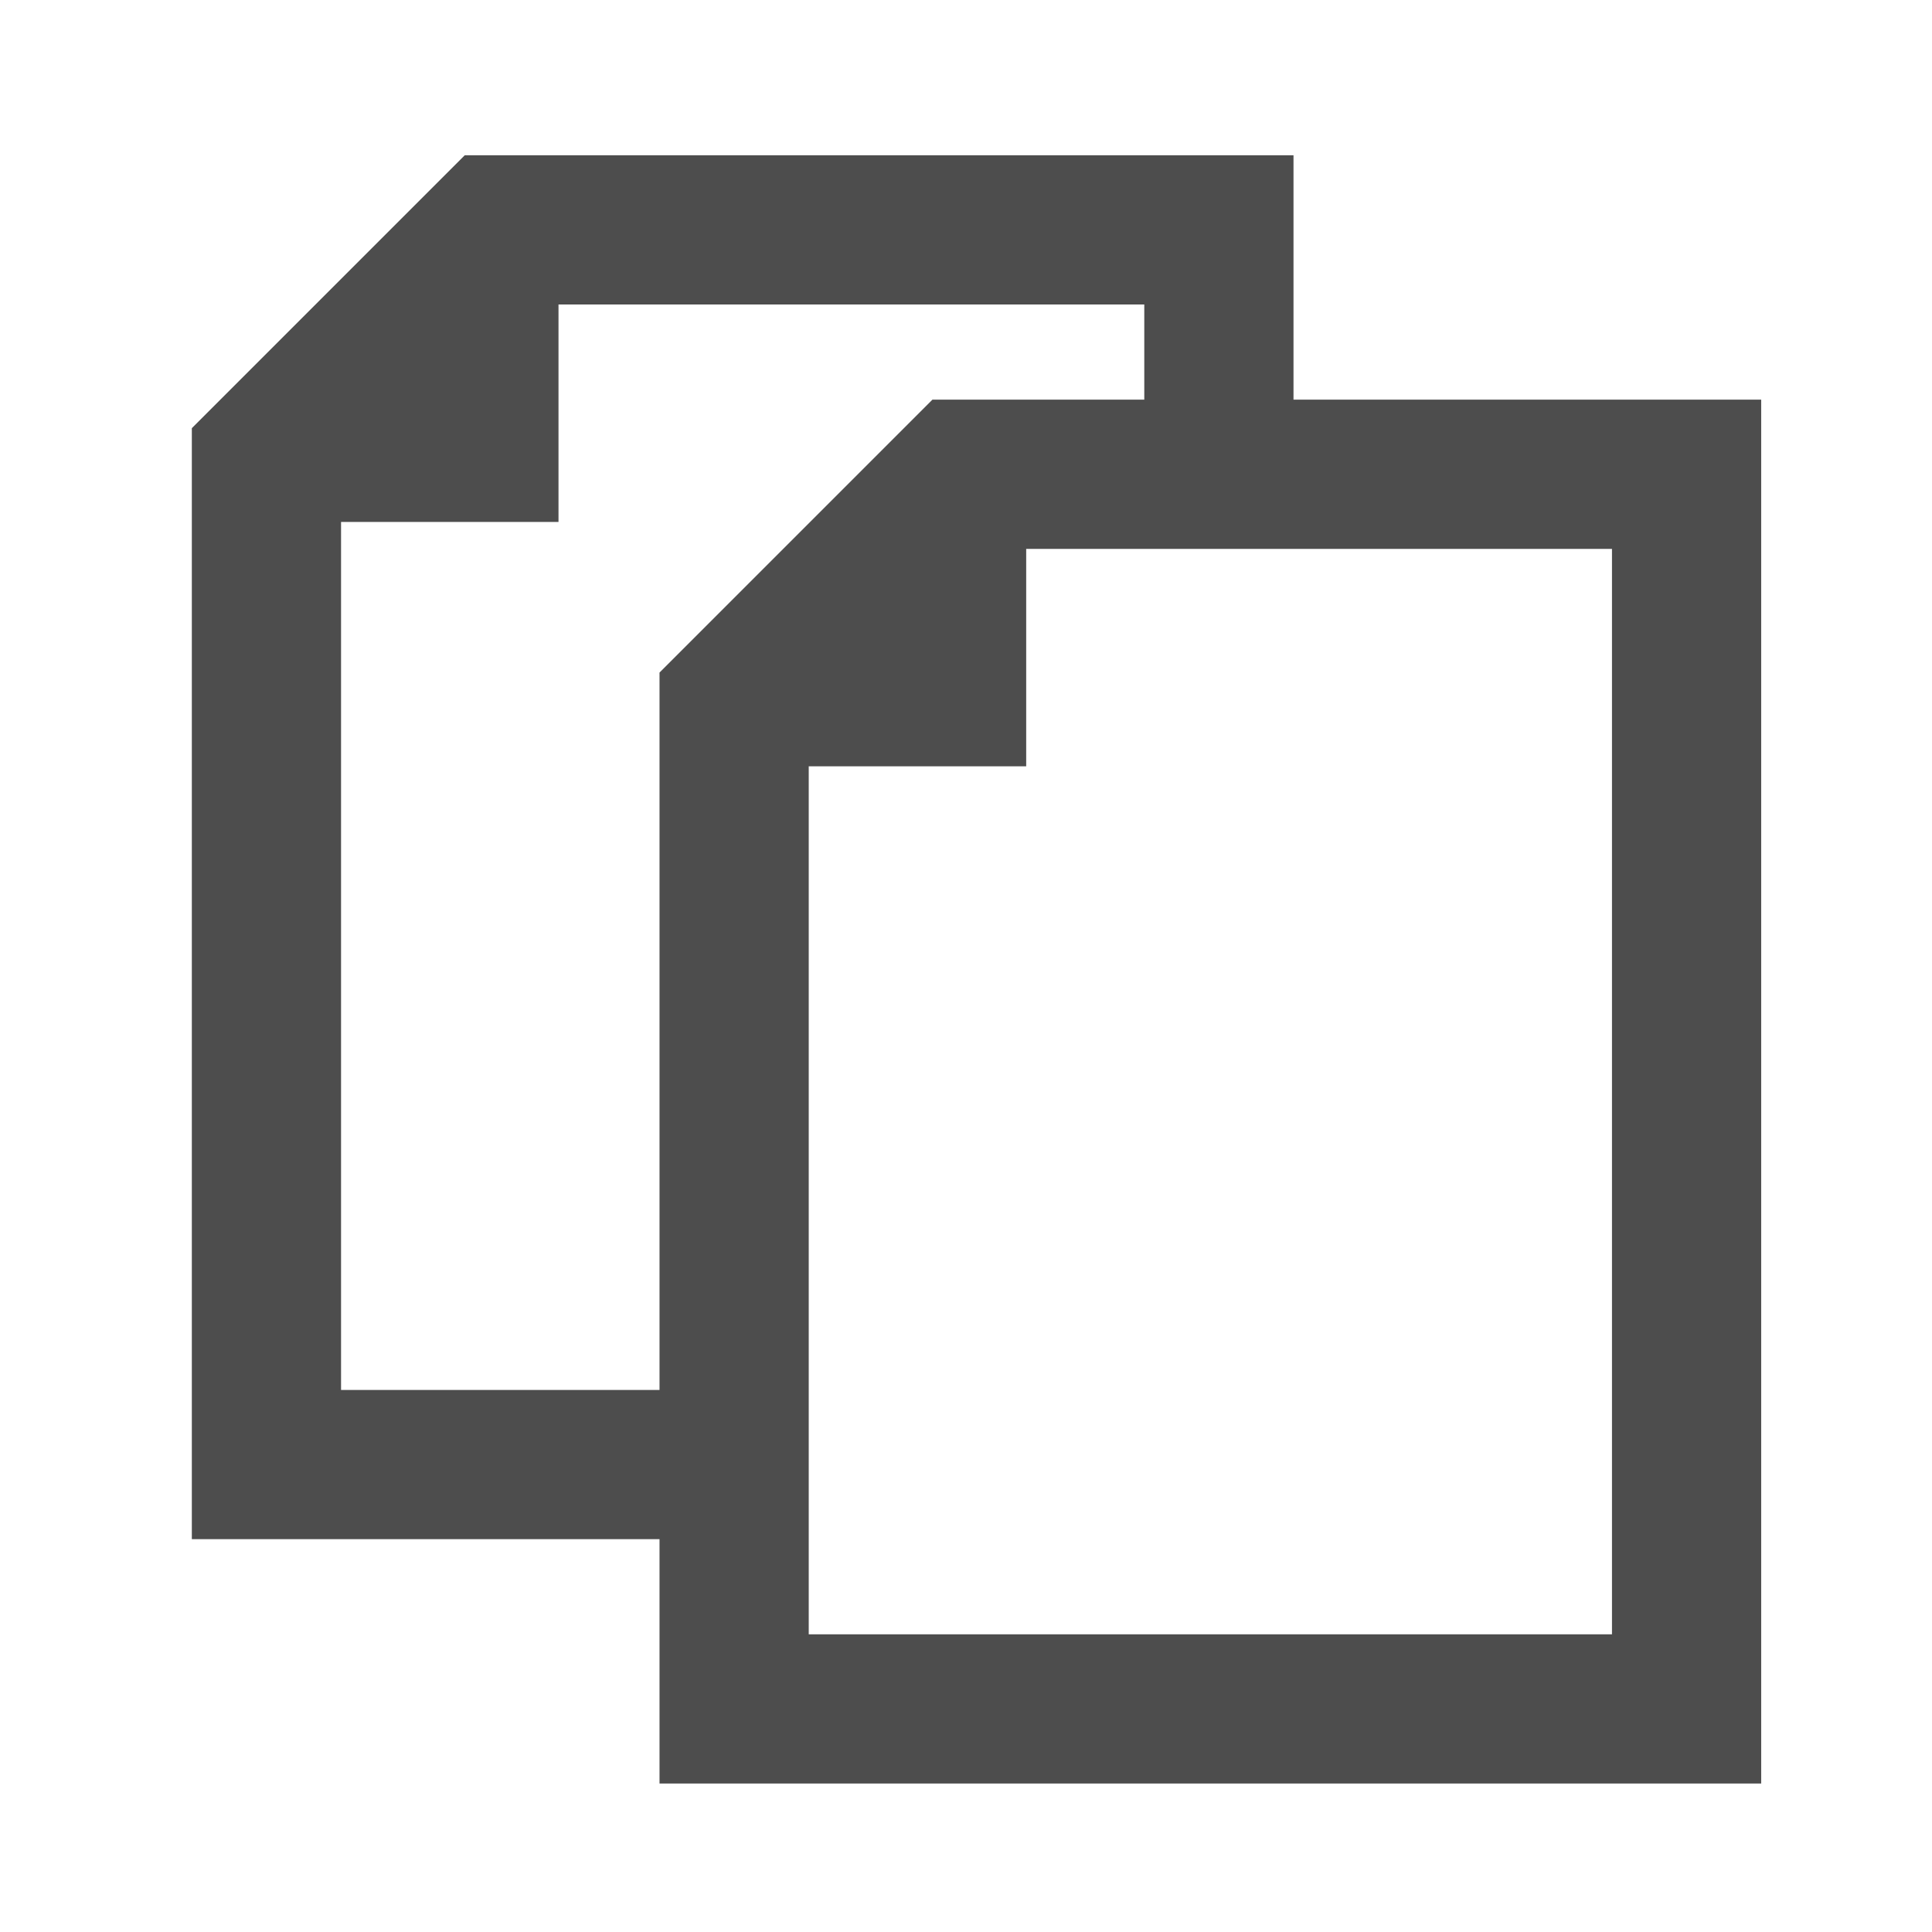
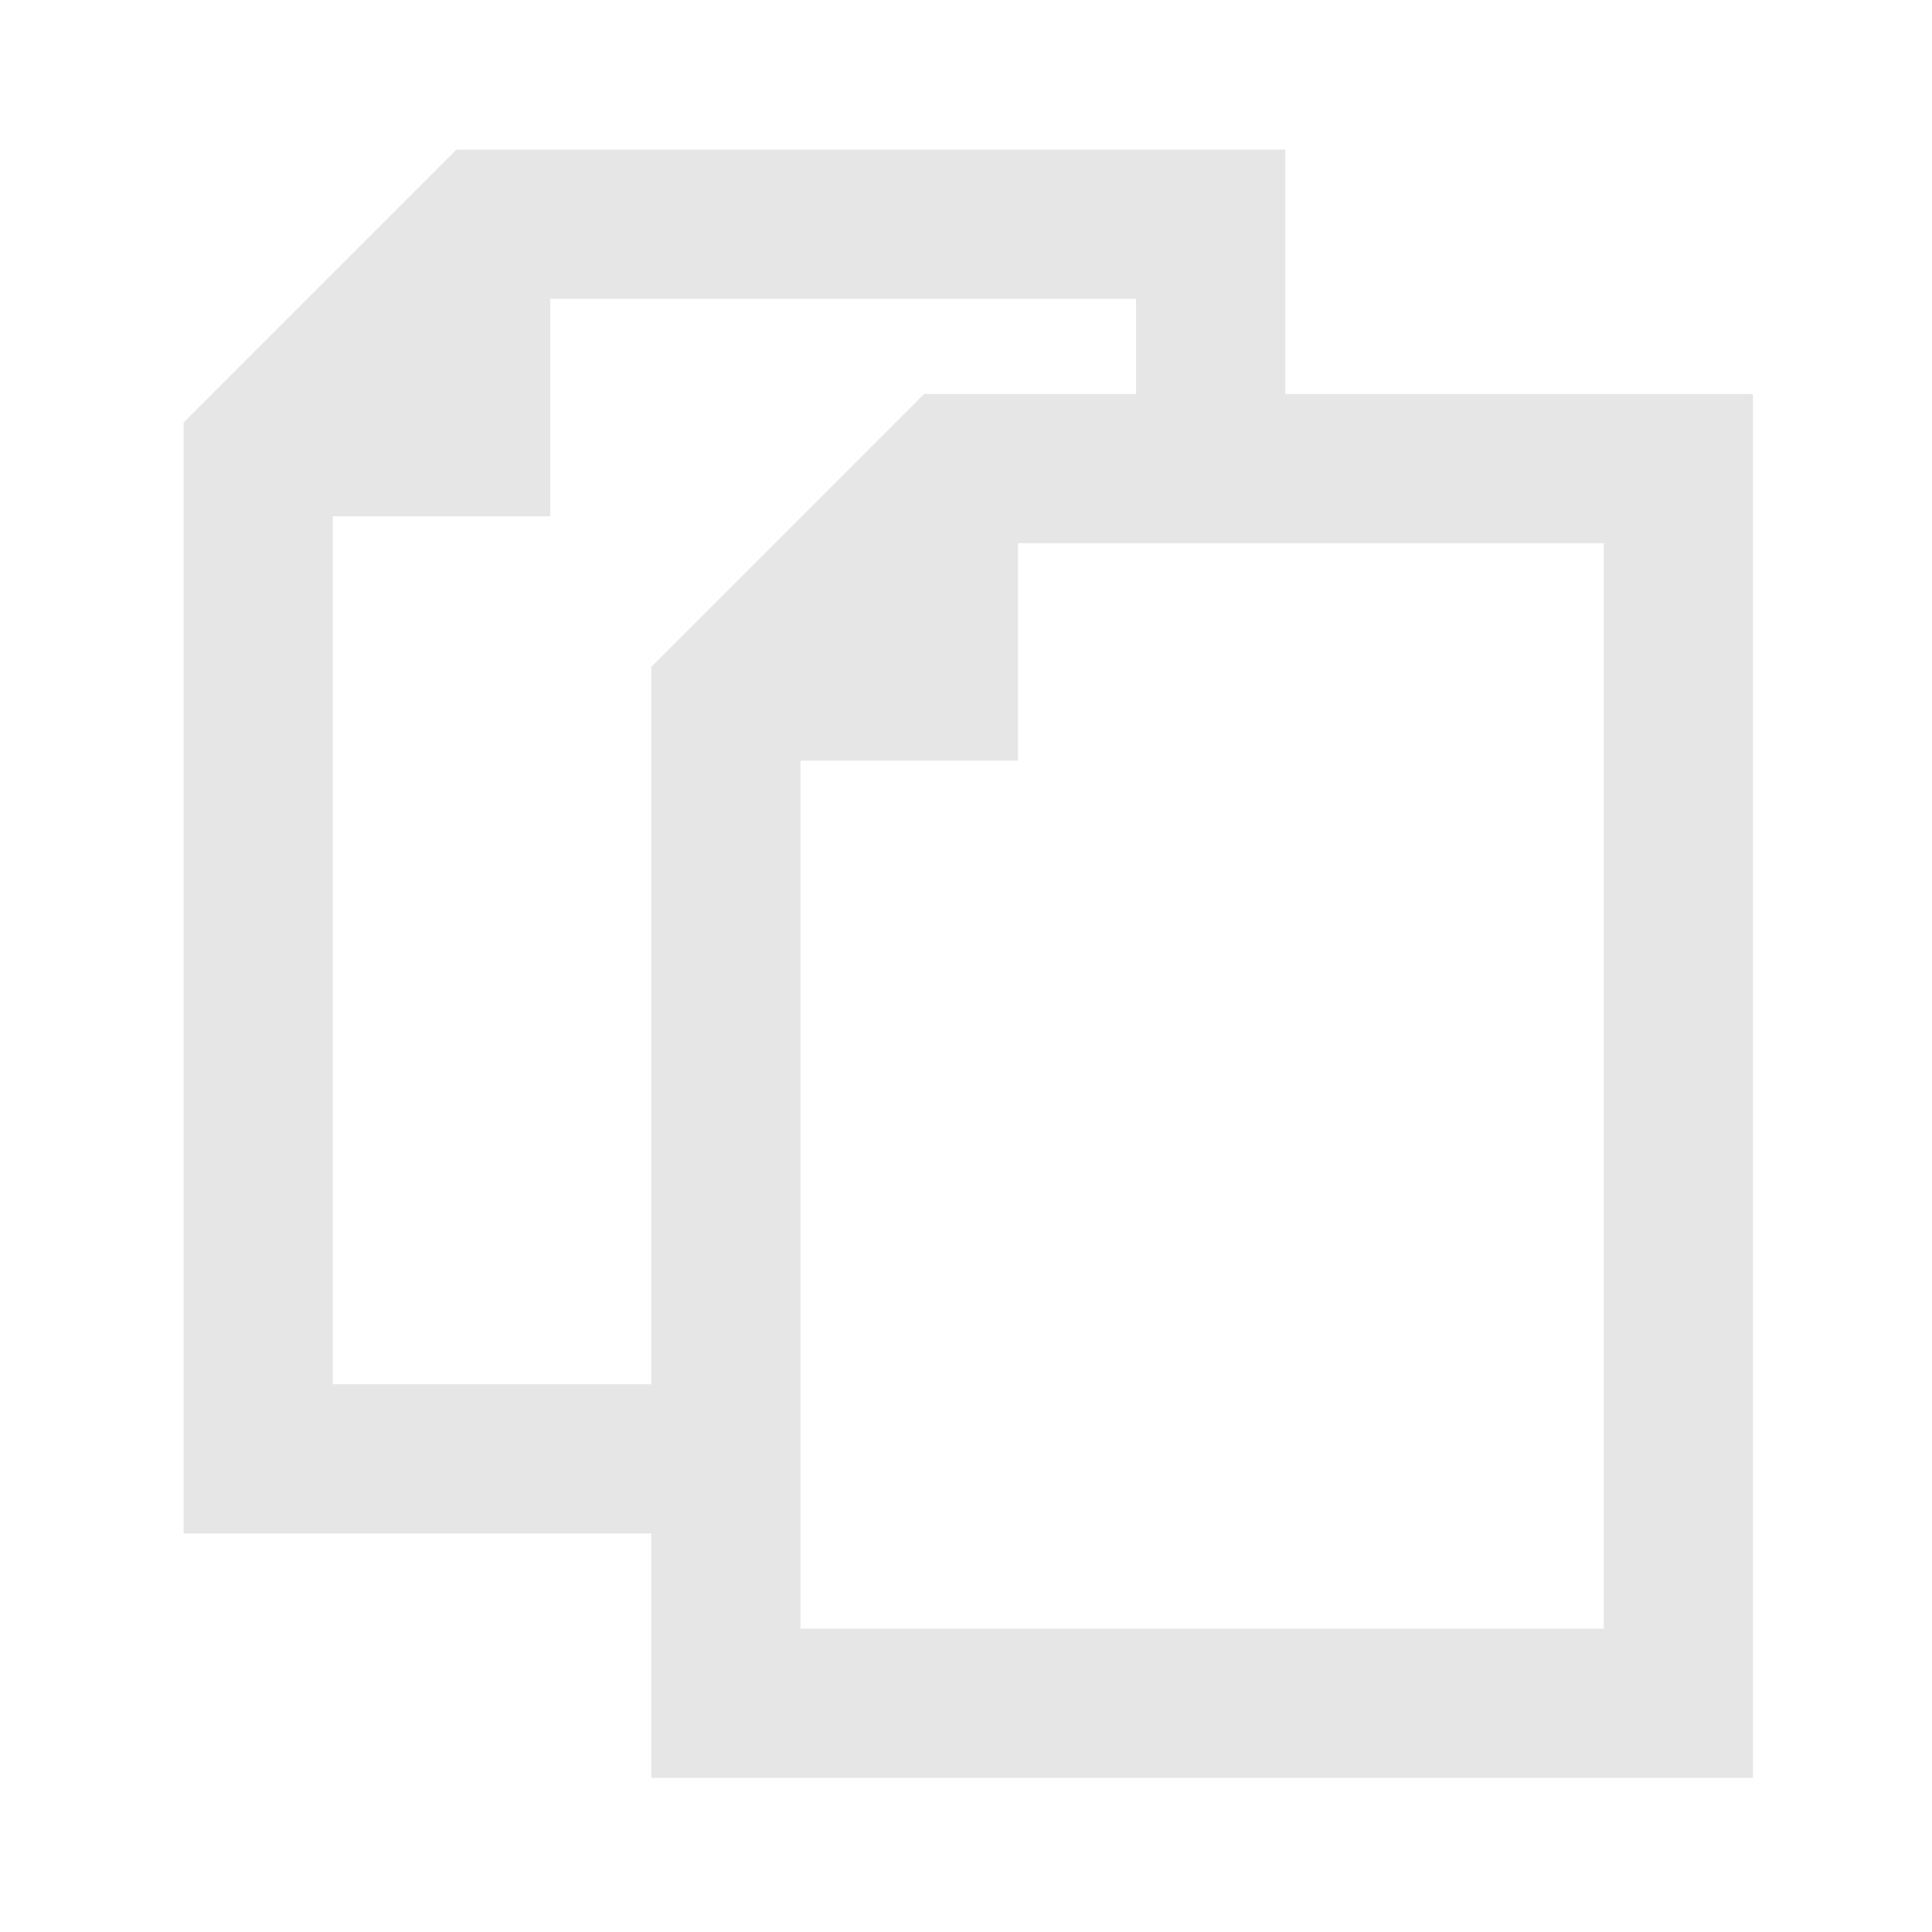
<svg xmlns="http://www.w3.org/2000/svg" width="500" height="500" viewBox="0 0 500 500" id="svg5330" version="1.1">
  <defs id="defs5332" />
  <g id="layer1" transform="translate(0,-552.3621)">
-     <g id="g910">
-       <path id="rect816" d="M 120.267,592.551 49.646,663.174 V 950.697 H 173.759 V 912.08 H 88.263 V 687.445 h 56.277 v -56.277 h 151.6 v 26.395 h 38.617 v -65.012 z" style="color:#000000;font-style:normal;font-variant:normal;font-weight:normal;font-stretch:normal;font-size:medium;line-height:normal;font-family:sans-serif;font-variant-ligatures:normal;font-variant-position:normal;font-variant-caps:normal;font-variant-numeric:normal;font-variant-alternates:normal;font-feature-settings:normal;text-indent:0;text-align:start;text-decoration:none;text-decoration-line:none;text-decoration-style:solid;text-decoration-color:#000000;letter-spacing:normal;word-spacing:normal;text-transform:none;writing-mode:lr-tb;direction:ltr;text-orientation:mixed;dominant-baseline:auto;baseline-shift:baseline;text-anchor:start;white-space:normal;shape-padding:0;clip-rule:nonzero;display:inline;overflow:visible;visibility:visible;opacity:1;isolation:auto;mix-blend-mode:normal;color-interpolation:sRGB;color-interpolation-filters:linearRGB;solid-color:#000000;solid-opacity:1;vector-effect:none;fill:#4d4d4d;fill-opacity:1;fill-rule:nonzero;stroke:none;stroke-width:38.617;stroke-linecap:round;stroke-linejoin:miter;stroke-miterlimit:4;stroke-dasharray:none;stroke-dashoffset:0;stroke-opacity:1;paint-order:normal;color-rendering:auto;image-rendering:auto;shape-rendering:auto;text-rendering:auto;enable-background:accumulate" />
-       <path id="rect816-2" d="m 241.304,655.795 -70.621,70.623 v 287.523 H 455.794 V 655.795 Z m 24.273,38.617 H 417.177 V 975.324 H 209.3 V 750.689 h 56.277 z" style="color:#000000;font-style:normal;font-variant:normal;font-weight:normal;font-stretch:normal;font-size:medium;line-height:normal;font-family:sans-serif;font-variant-ligatures:normal;font-variant-position:normal;font-variant-caps:normal;font-variant-numeric:normal;font-variant-alternates:normal;font-feature-settings:normal;text-indent:0;text-align:start;text-decoration:none;text-decoration-line:none;text-decoration-style:solid;text-decoration-color:#000000;letter-spacing:normal;word-spacing:normal;text-transform:none;writing-mode:lr-tb;direction:ltr;text-orientation:mixed;dominant-baseline:auto;baseline-shift:baseline;text-anchor:start;white-space:normal;shape-padding:0;clip-rule:nonzero;display:inline;overflow:visible;visibility:visible;opacity:1;isolation:auto;mix-blend-mode:normal;color-interpolation:sRGB;color-interpolation-filters:linearRGB;solid-color:#000000;solid-opacity:1;vector-effect:none;fill:#4d4d4d;fill-opacity:1;fill-rule:nonzero;stroke:none;stroke-width:38.617;stroke-linecap:round;stroke-linejoin:miter;stroke-miterlimit:4;stroke-dasharray:none;stroke-dashoffset:0;stroke-opacity:1;paint-order:normal;color-rendering:auto;image-rendering:auto;shape-rendering:auto;text-rendering:auto;enable-background:accumulate" />
+     <g transform="translate(-2.129067,-1.474911)" id="g910" style="fill:#e6e6e6;fill-opacity:1;stroke:none;stroke-opacity:1">
+       <path id="rect816" d="M 120.267,592.551 49.646,663.174 V 950.697 H 173.759 V 912.08 H 88.263 V 687.445 h 56.277 v -56.277 h 151.6 v 26.395 h 38.617 v -65.012 z" style="color:#000000;font-style:normal;font-variant:normal;font-weight:normal;font-stretch:normal;font-size:medium;line-height:normal;font-family:sans-serif;font-variant-ligatures:normal;font-variant-position:normal;font-variant-caps:normal;font-variant-numeric:normal;font-variant-alternates:normal;font-feature-settings:normal;text-indent:0;text-align:start;text-decoration:none;text-decoration-line:none;text-decoration-style:solid;text-decoration-color:#000000;letter-spacing:normal;word-spacing:normal;text-transform:none;writing-mode:lr-tb;direction:ltr;text-orientation:mixed;dominant-baseline:auto;baseline-shift:baseline;text-anchor:start;white-space:normal;shape-padding:0;clip-rule:nonzero;display:inline;overflow:visible;visibility:visible;opacity:1;isolation:auto;mix-blend-mode:normal;color-interpolation:sRGB;color-interpolation-filters:linearRGB;solid-color:#000000;solid-opacity:1;vector-effect:none;fill:#e6e6e6;fill-opacity:1;fill-rule:nonzero;stroke:none;stroke-width:38.617;stroke-linecap:round;stroke-linejoin:miter;stroke-miterlimit:4;stroke-dasharray:none;stroke-dashoffset:0;stroke-opacity:1;paint-order:normal;color-rendering:auto;image-rendering:auto;shape-rendering:auto;text-rendering:auto;enable-background:accumulate" />
+       <path id="rect816-2" d="m 241.304,655.795 -70.621,70.623 v 287.523 H 455.794 V 655.795 Z m 24.273,38.617 H 417.177 V 975.324 H 209.3 V 750.689 h 56.277 z" style="color:#000000;font-style:normal;font-variant:normal;font-weight:normal;font-stretch:normal;font-size:medium;line-height:normal;font-family:sans-serif;font-variant-ligatures:normal;font-variant-position:normal;font-variant-caps:normal;font-variant-numeric:normal;font-variant-alternates:normal;font-feature-settings:normal;text-indent:0;text-align:start;text-decoration:none;text-decoration-line:none;text-decoration-style:solid;text-decoration-color:#000000;letter-spacing:normal;word-spacing:normal;text-transform:none;writing-mode:lr-tb;direction:ltr;text-orientation:mixed;dominant-baseline:auto;baseline-shift:baseline;text-anchor:start;white-space:normal;shape-padding:0;clip-rule:nonzero;display:inline;overflow:visible;visibility:visible;opacity:1;isolation:auto;mix-blend-mode:normal;color-interpolation:sRGB;color-interpolation-filters:linearRGB;solid-color:#000000;solid-opacity:1;vector-effect:none;fill:#e6e6e6;fill-opacity:1;fill-rule:nonzero;stroke:none;stroke-width:38.617;stroke-linecap:round;stroke-linejoin:miter;stroke-miterlimit:4;stroke-dasharray:none;stroke-dashoffset:0;stroke-opacity:1;paint-order:normal;color-rendering:auto;image-rendering:auto;shape-rendering:auto;text-rendering:auto;enable-background:accumulate" />
    </g>
  </g>
</svg>
